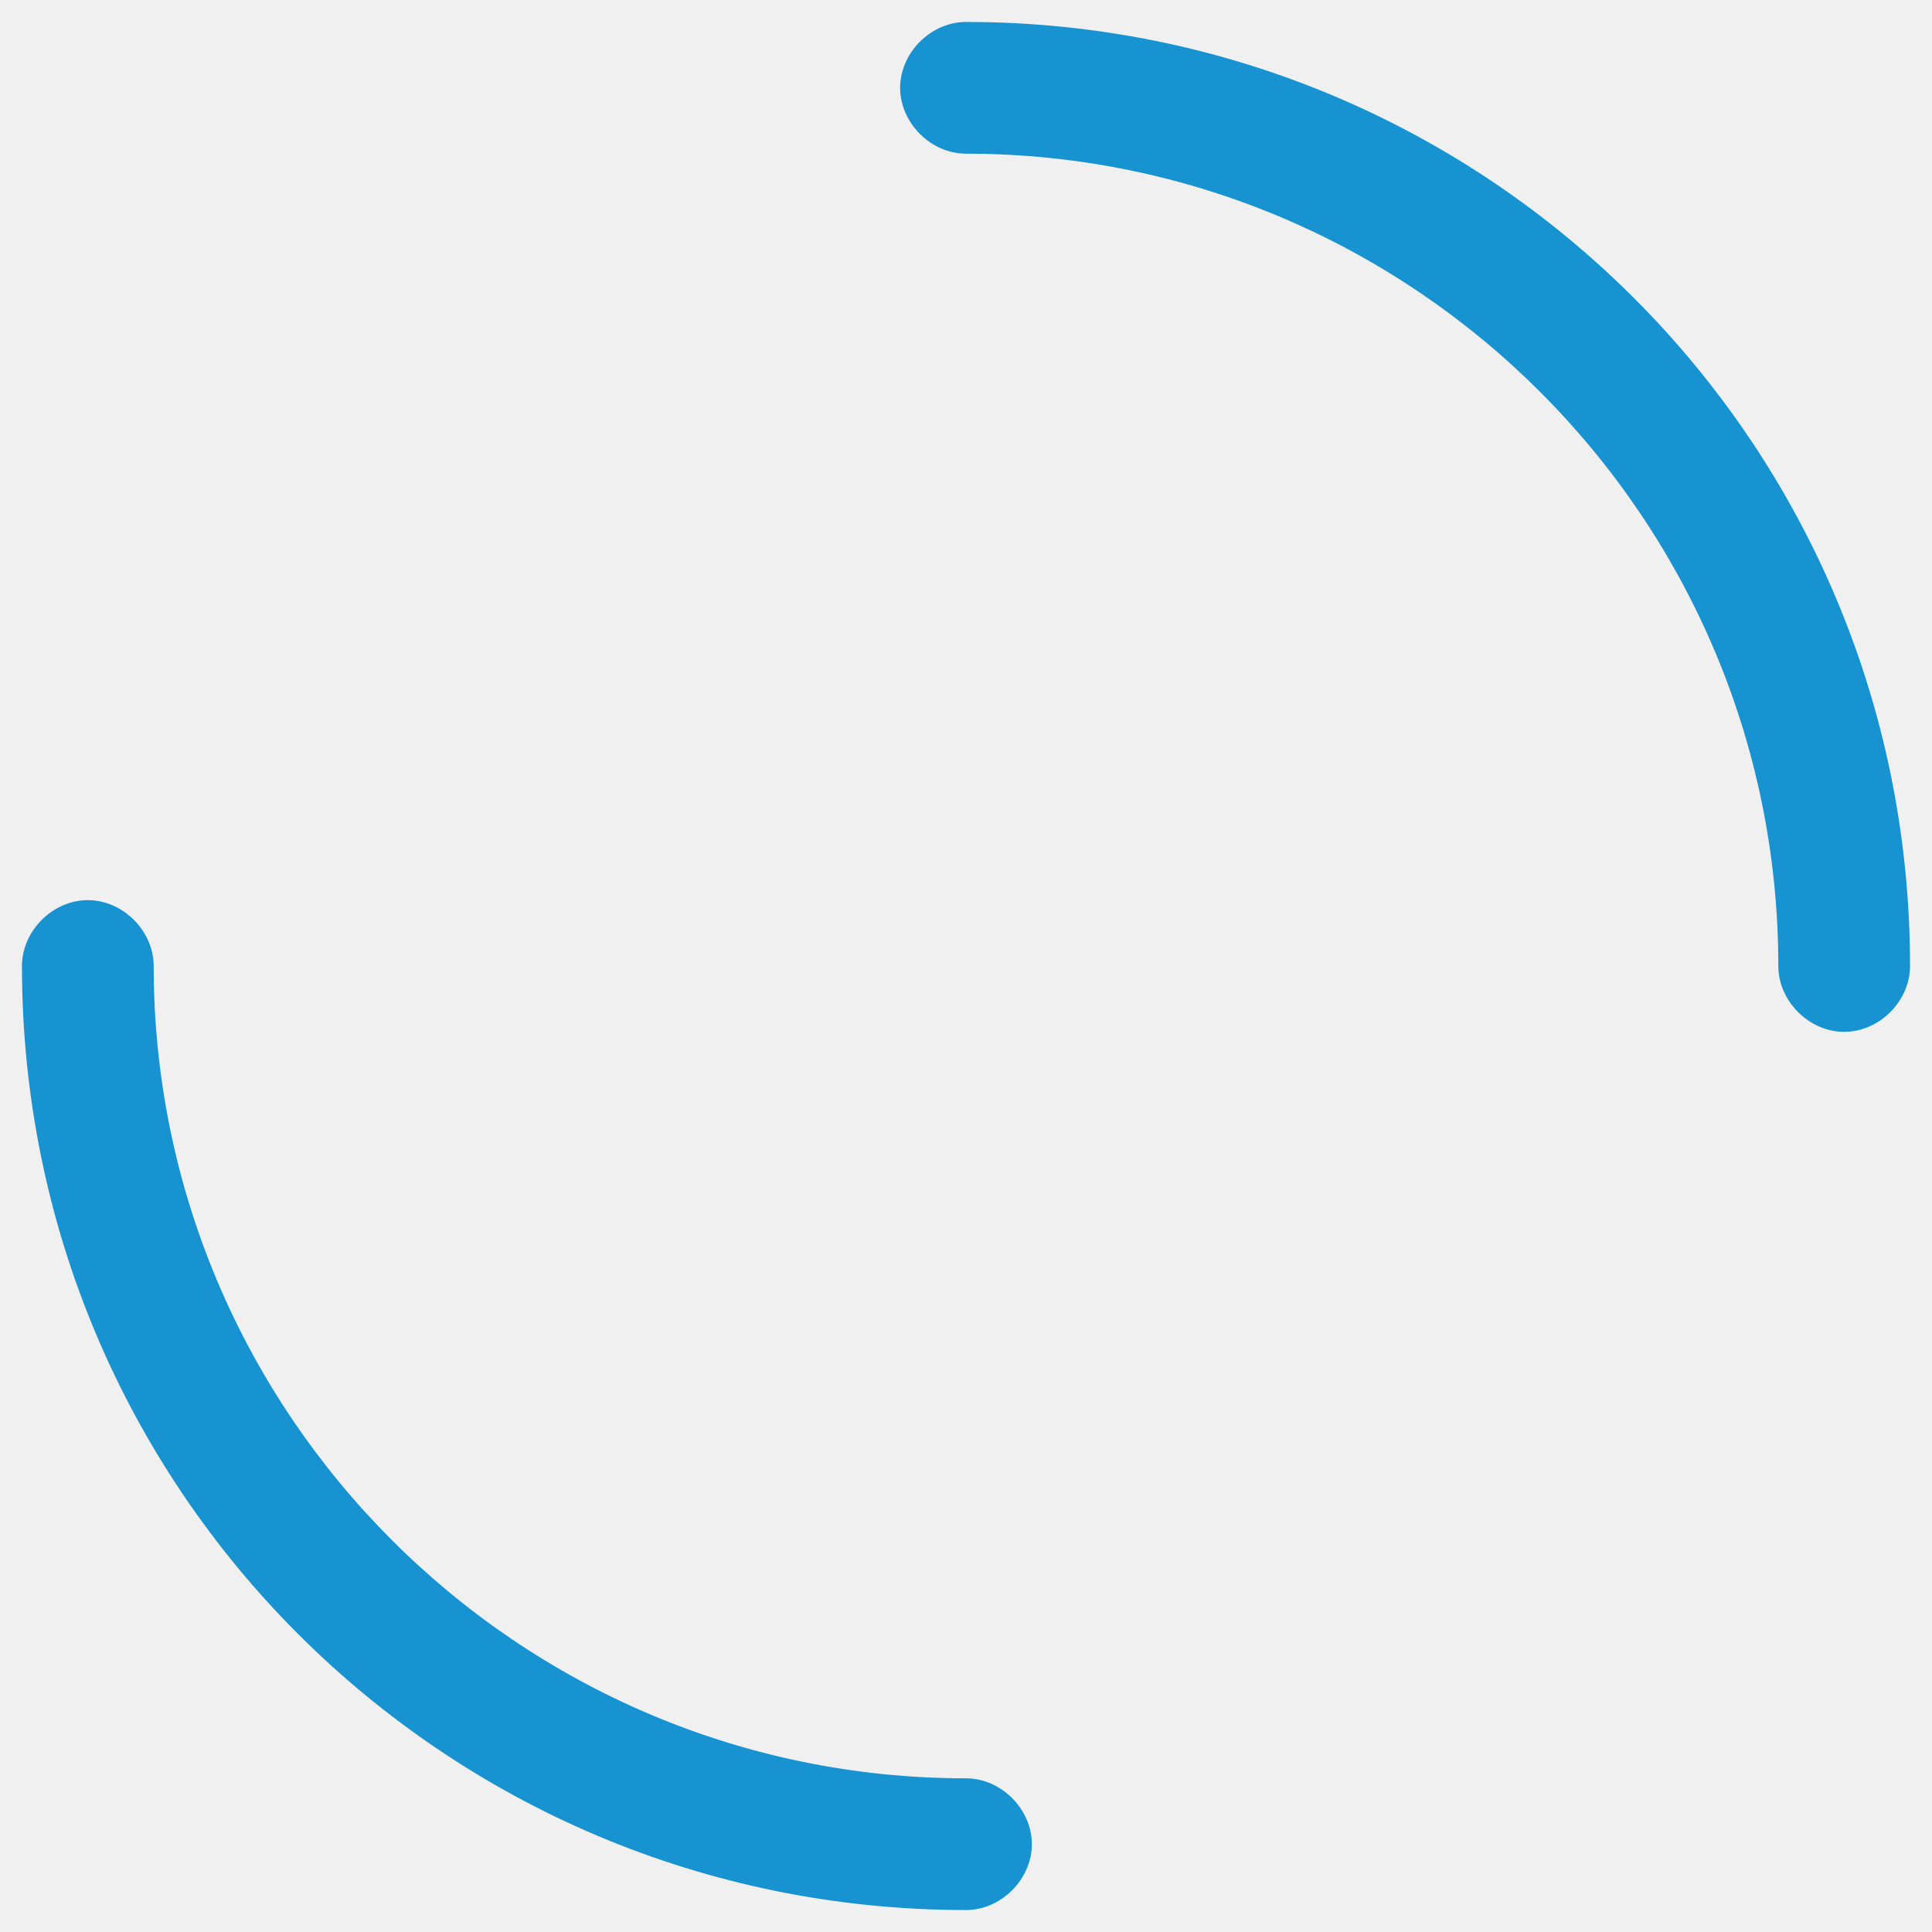
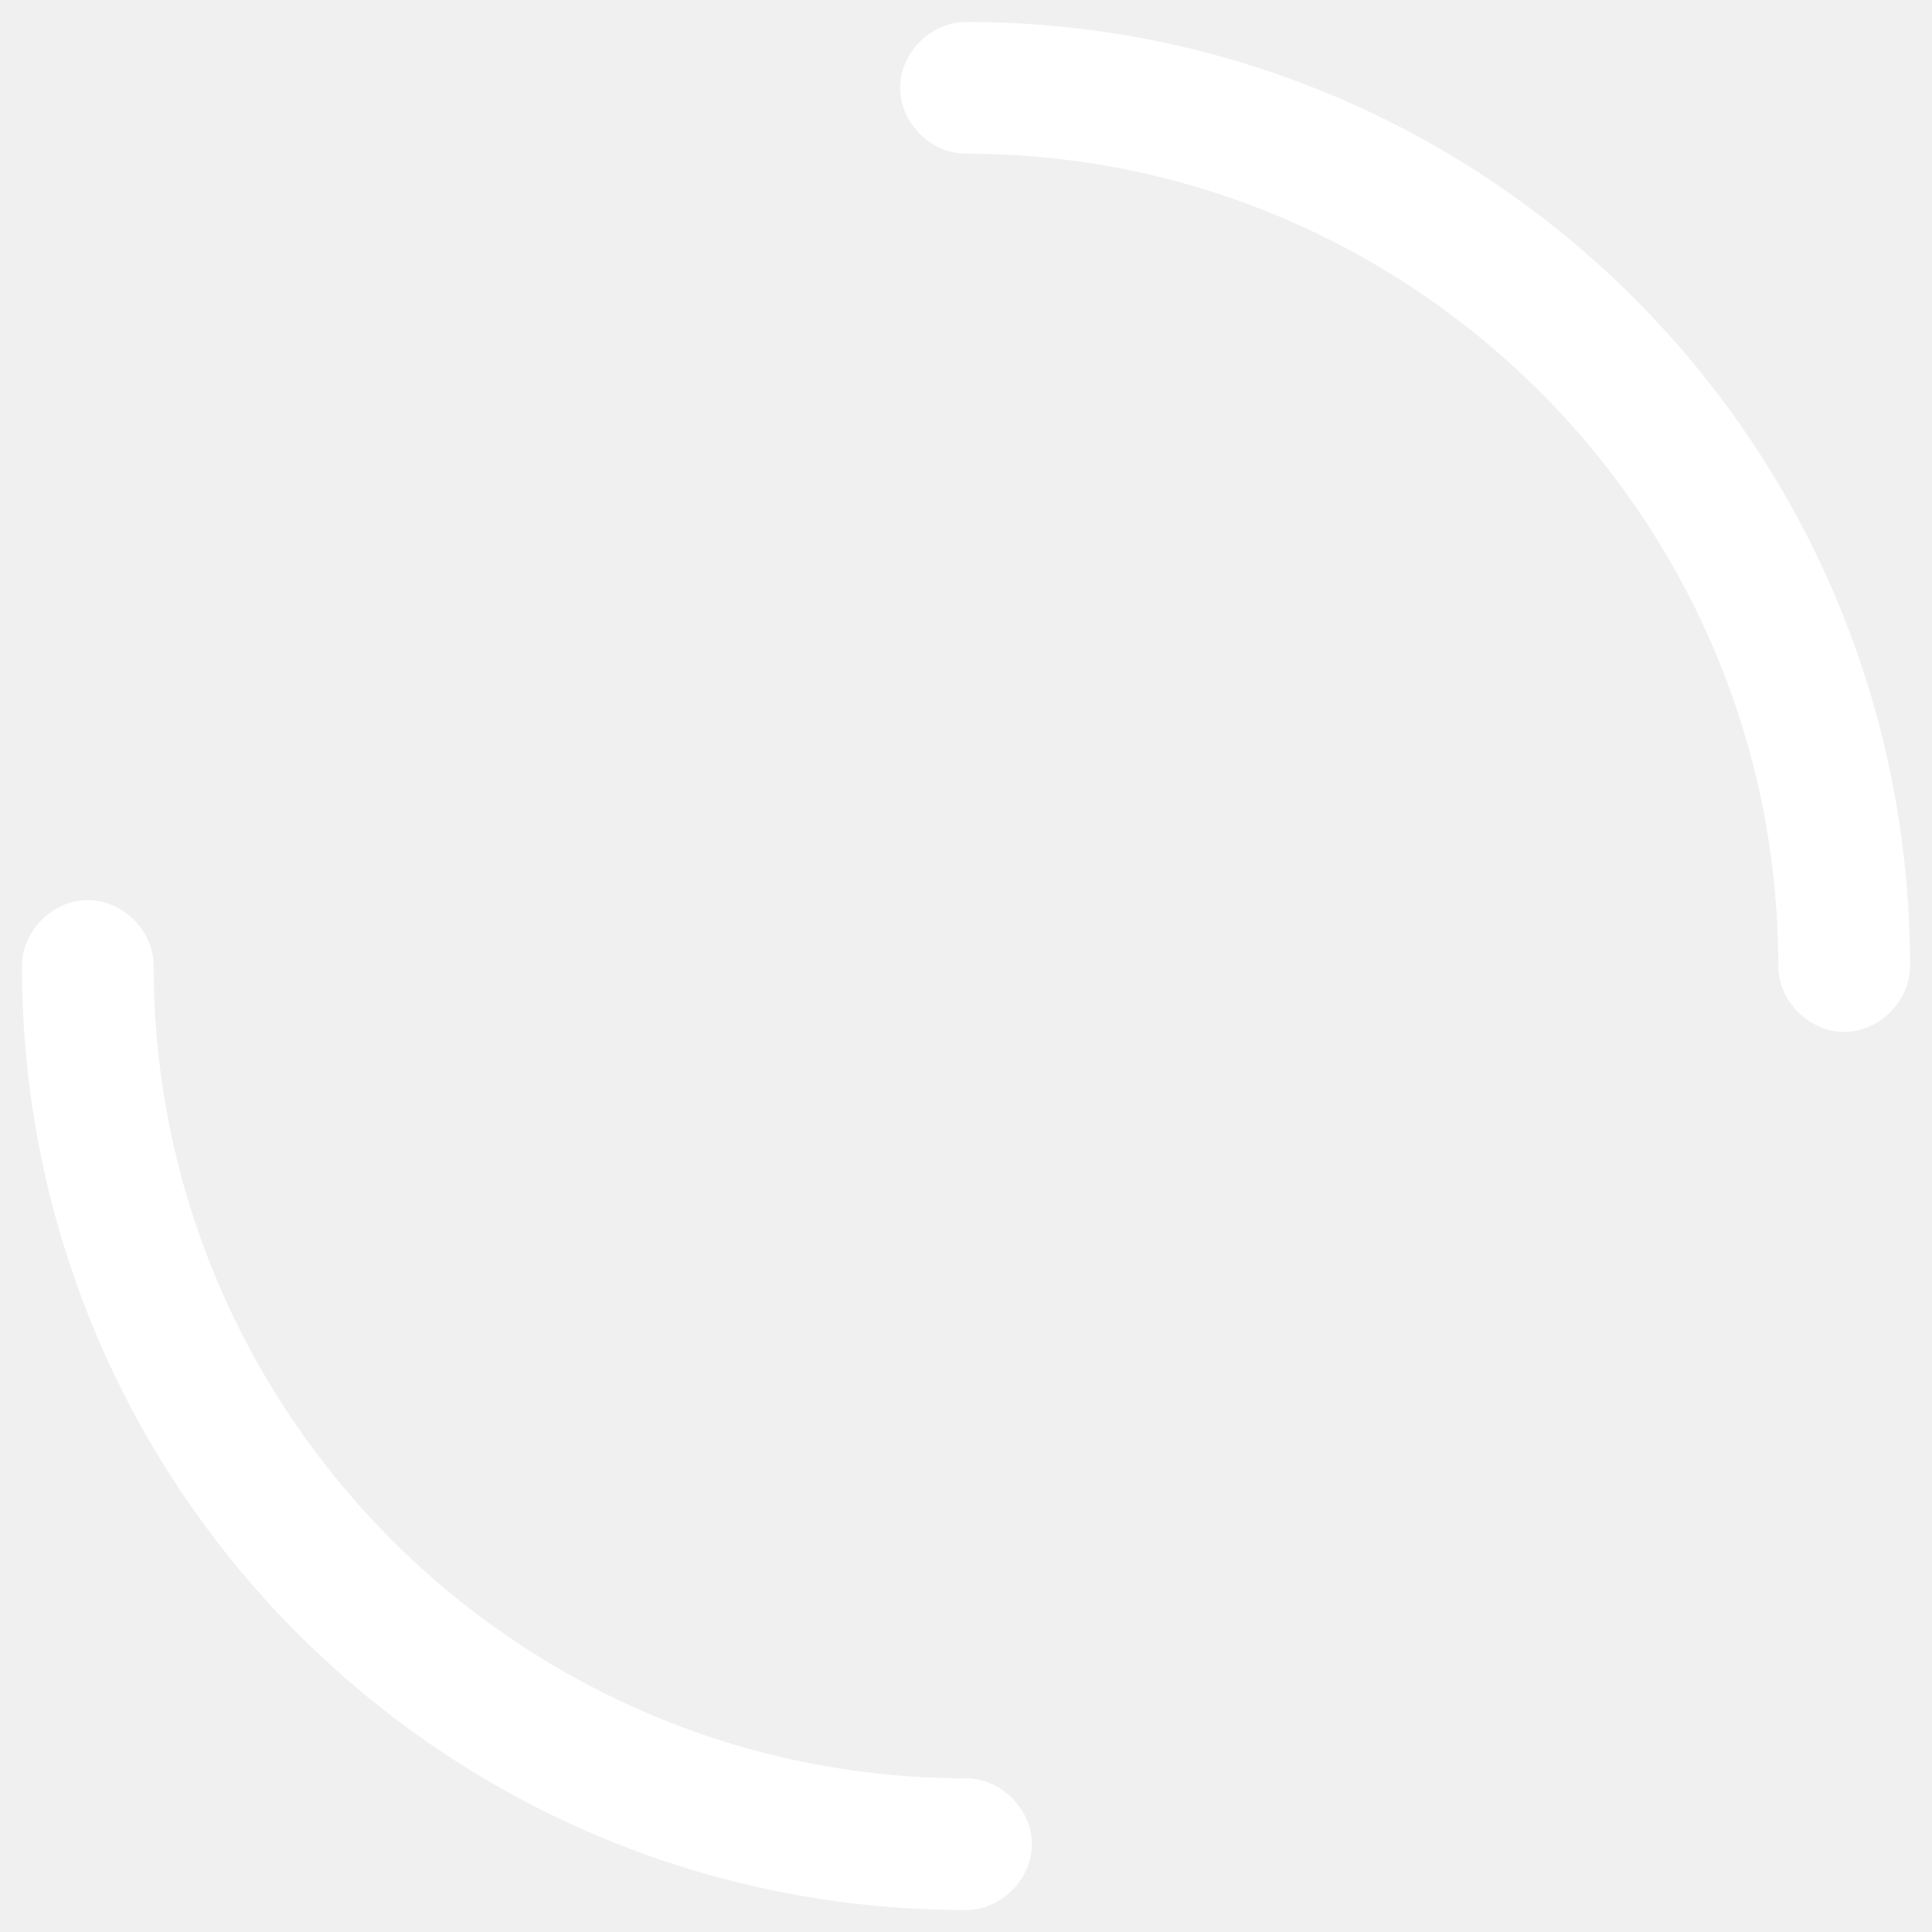
<svg xmlns="http://www.w3.org/2000/svg" width="44px" height="44px" viewBox="0 0 44 44" version="1.1" id="svg4">
  <defs id="defs8" />
-   <path fill="#1793d1" d="M42,23.5 C41.2,23.5 40.5,22.8 40.5,22 C40.5,11.8 32.2,3.5 22,3.5 C21.2,3.5 20.5,2.8 20.5,2 C20.5,1.2 21.2,0.5 22,0.5 C33.9,0.5 43.5,10.1 43.5,22 C43.5,22.8 42.8,23.5 42,23.5 Z M22,43.5 C10.1,43.5 0.5,33.9 0.5,22 C0.5,21.2 1.2,20.5 2,20.5 C2.8,20.5 3.5,21.2 3.5,22 C3.5,32.2 11.8,40.5 22,40.5 C22.8,40.5 23.5,41.2 23.5,42 C23.5,42.8 22.8,43.5 22,43.5 Z" id="path2" style="fill:#1793d1;fill-opacity:1" />
+   <path fill="#ffffff" d="M42,23.5 C41.2,23.5 40.5,22.8 40.5,22 C40.5,11.8 32.2,3.5 22,3.5 C21.2,3.5 20.5,2.8 20.5,2 C20.5,1.2 21.2,0.5 22,0.5 C33.9,0.5 43.5,10.1 43.5,22 C43.5,22.8 42.8,23.5 42,23.5 Z M22,43.5 C10.1,43.5 0.5,33.9 0.5,22 C0.5,21.2 1.2,20.5 2,20.5 C2.8,20.5 3.5,21.2 3.5,22 C3.5,32.2 11.8,40.5 22,40.5 C22.8,40.5 23.5,41.2 23.5,42 C23.5,42.8 22.8,43.5 22,43.5 Z" id="path2" style="fill:#ffffff;fill-opacity:1" />
</svg>
